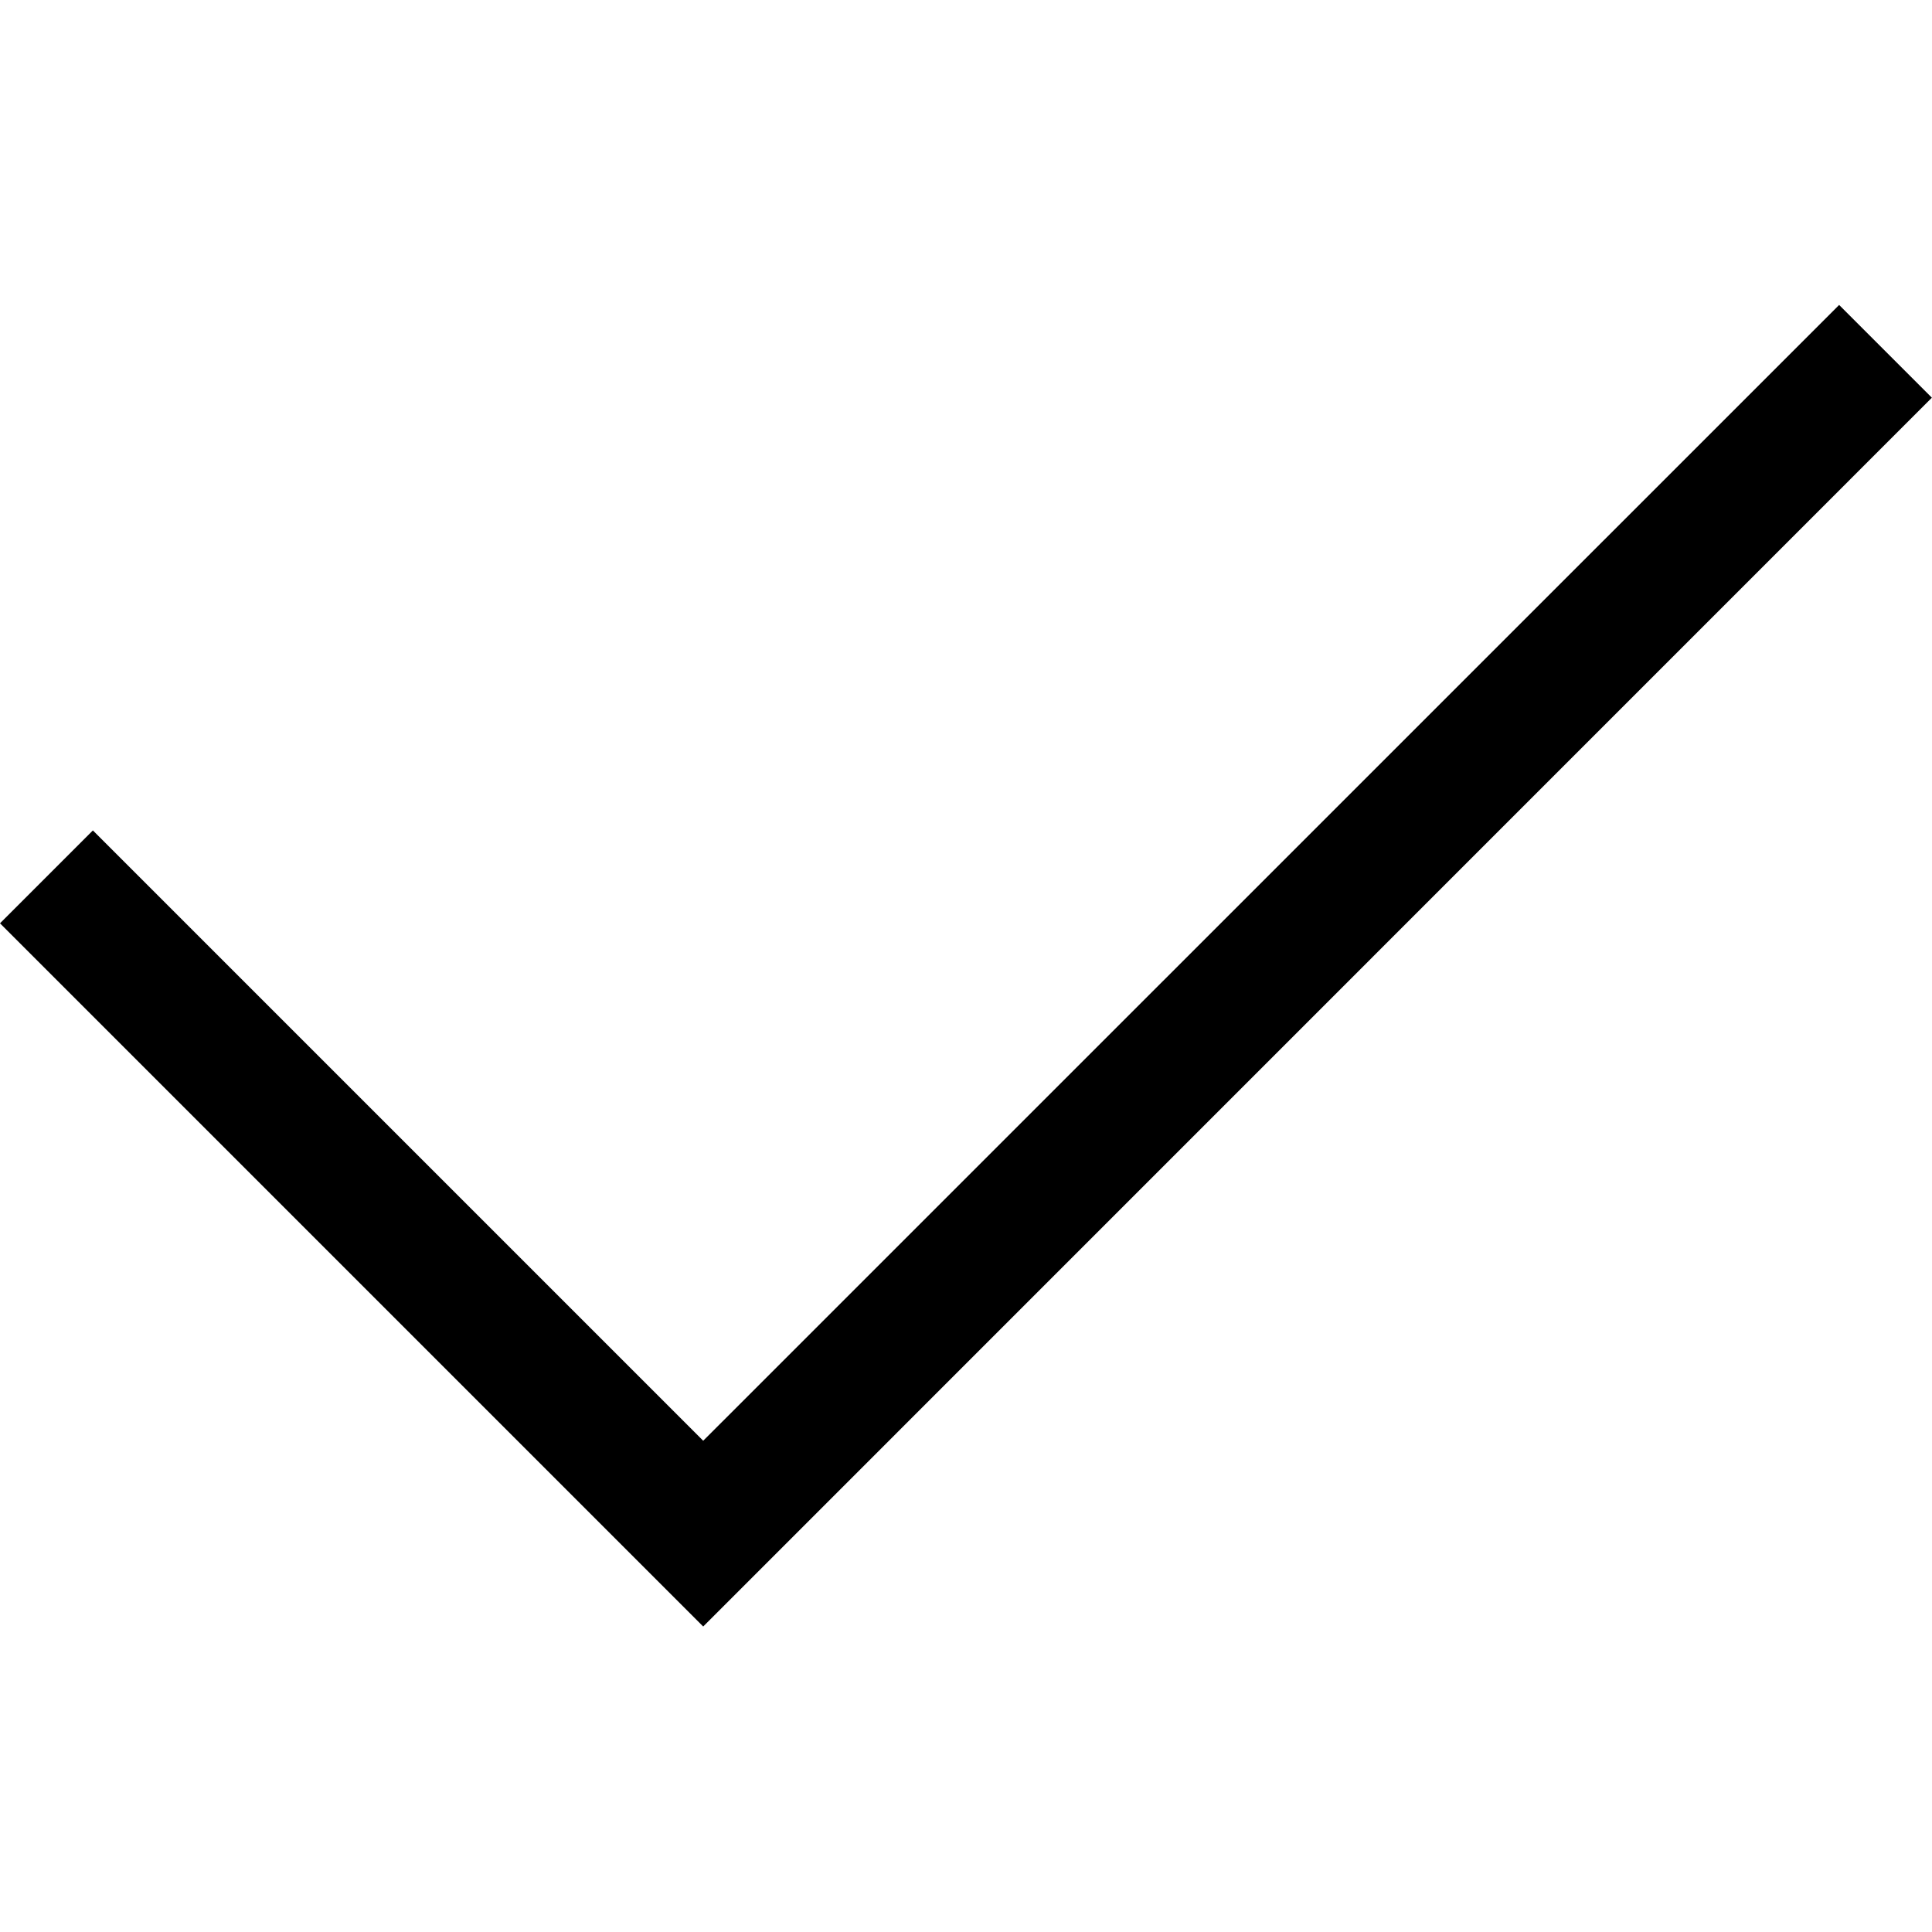
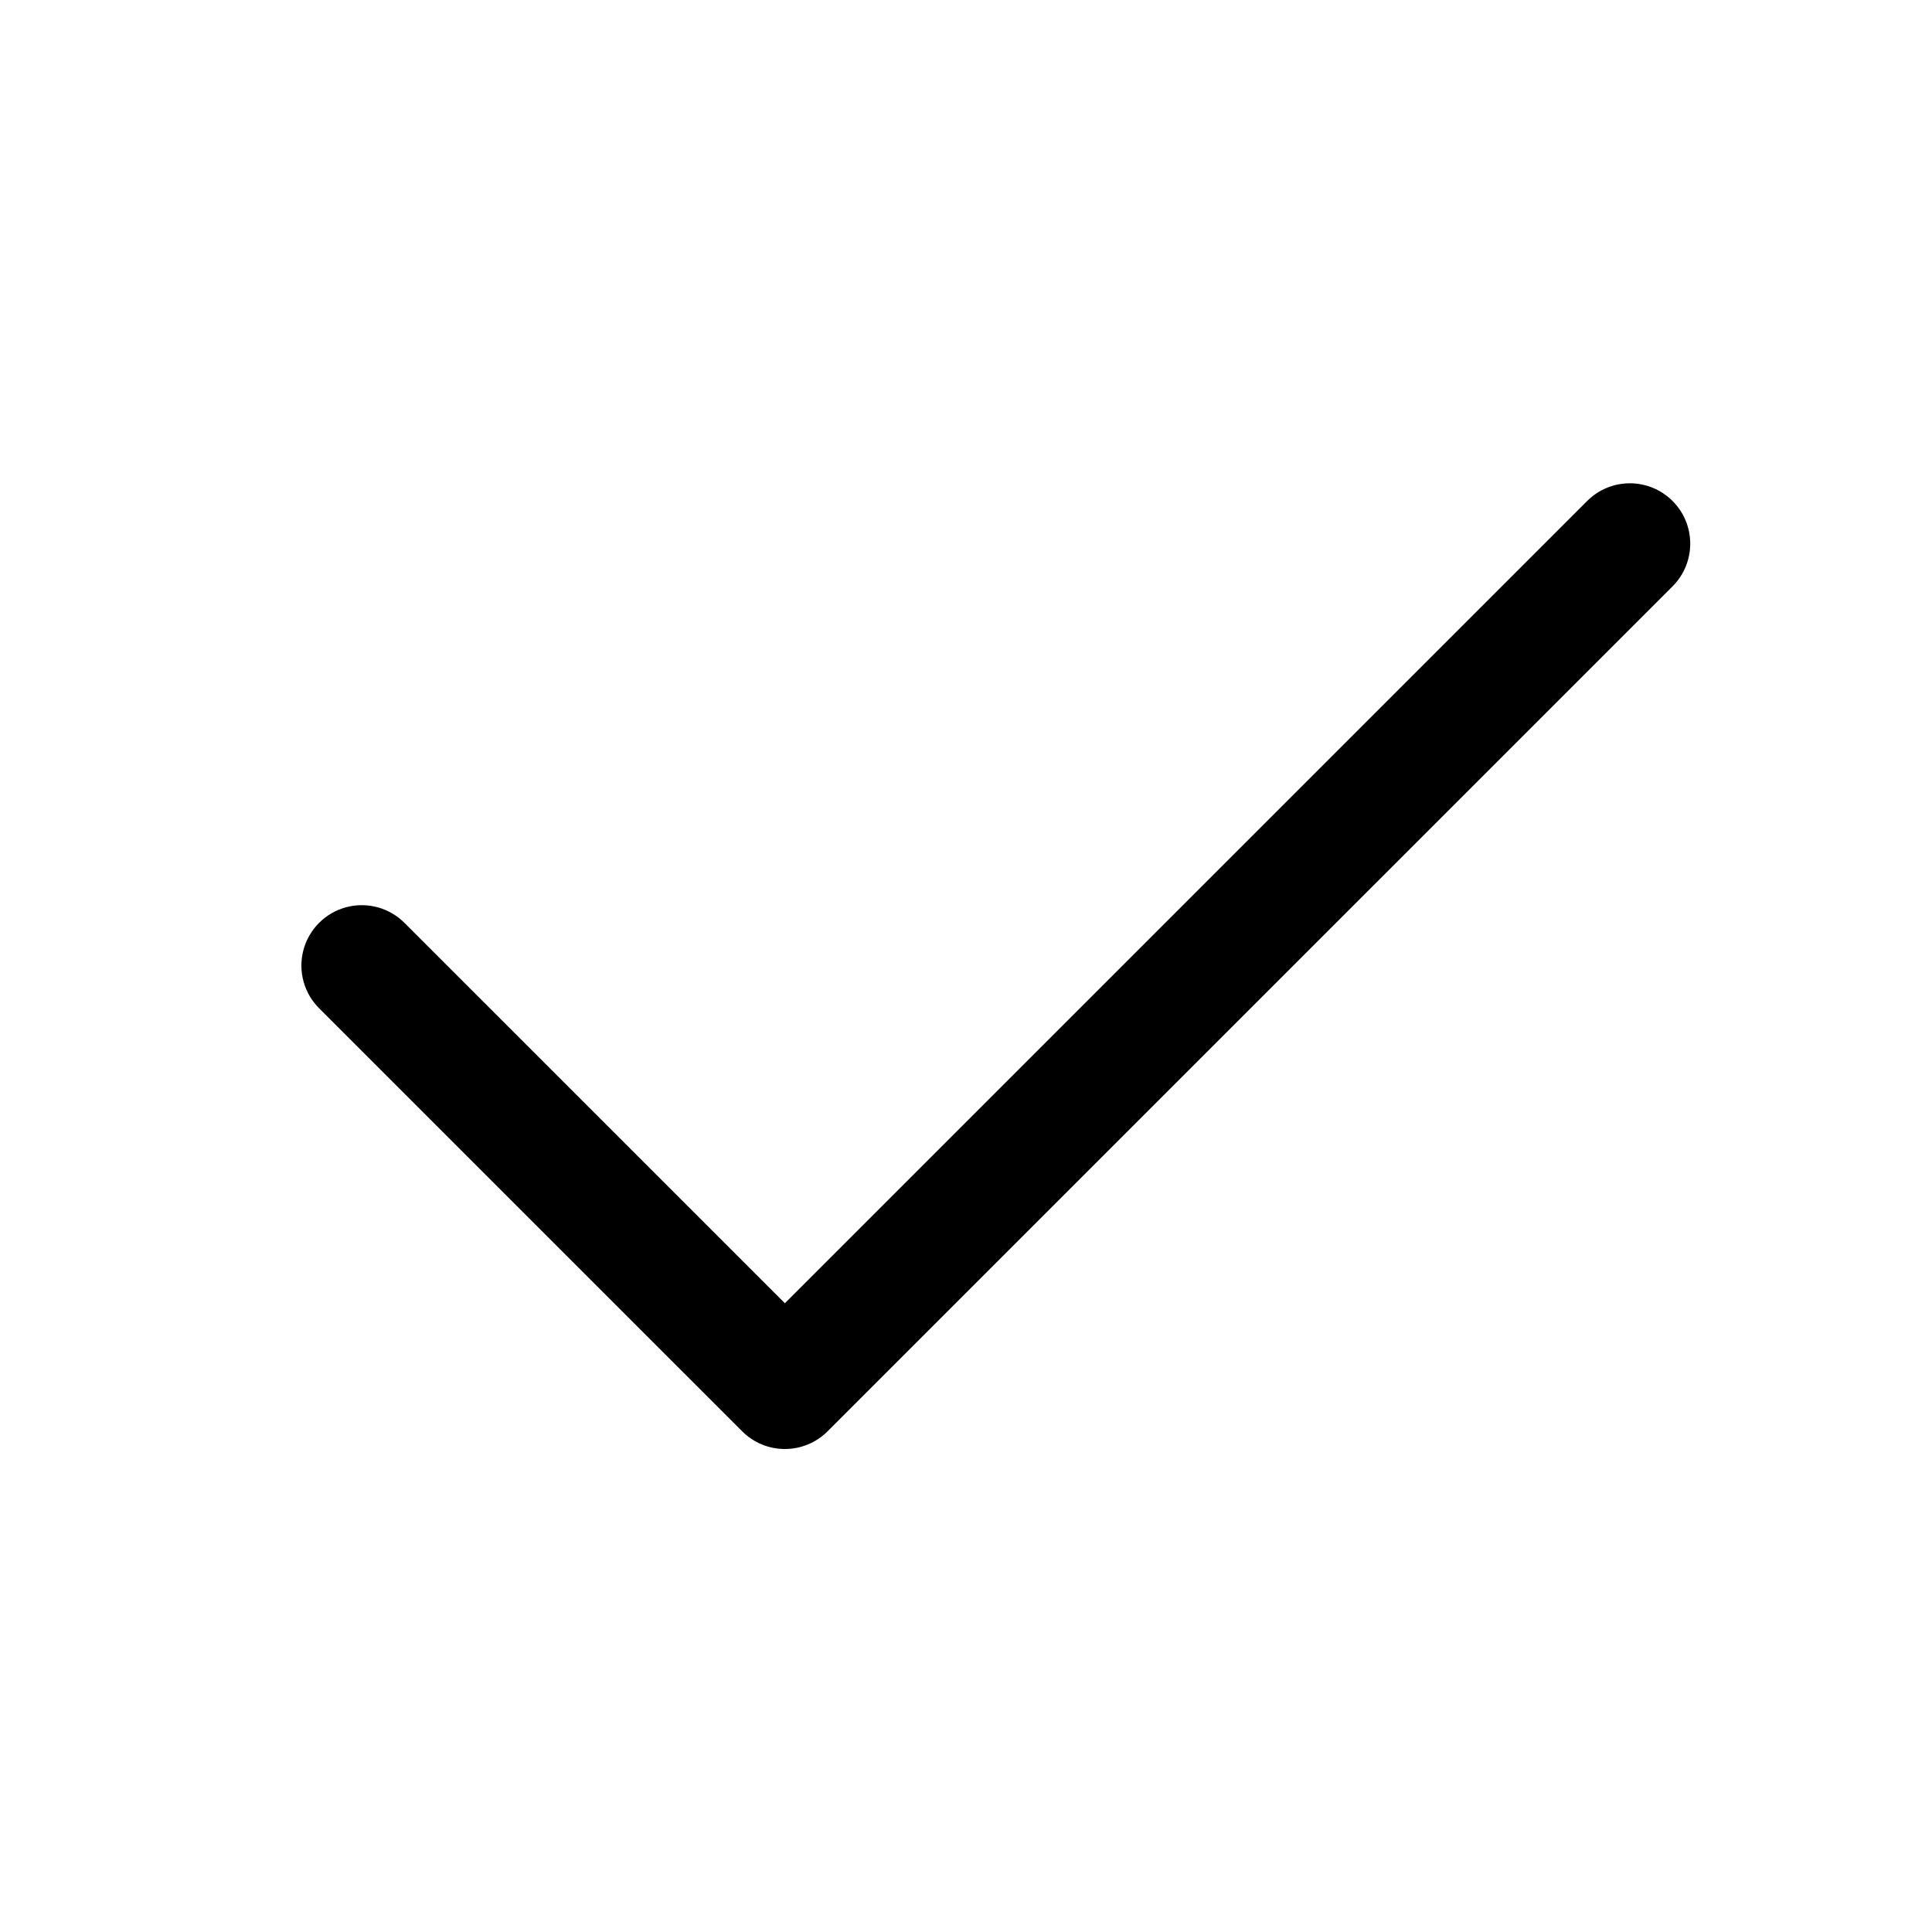
- <svg xmlns="http://www.w3.org/2000/svg" fill="#000000" width="800px" height="800px" viewBox="0 0 1920 1920">
-   <path d="M1827.701 303.065 698.835 1431.801 92.299 825.266 0 917.564 698.835 1616.4 1919.869 395.234z" fill-rule="evenodd" />
+ <svg xmlns="http://www.w3.org/2000/svg" fill="#000000" width="800px" height="800px" viewBox="0 0 256 256" id="Flat">
+   <path d="M104,192a7.973,7.973,0,0,1-5.656-2.343l-56-55.996a8,8,0,1,1,11.312-11.314l50.344,50.339L210.342,66.348a8,8,0,0,1,11.314,11.313l-112,111.996A7.979,7.979,0,0,1,104,192Z" />
</svg>
